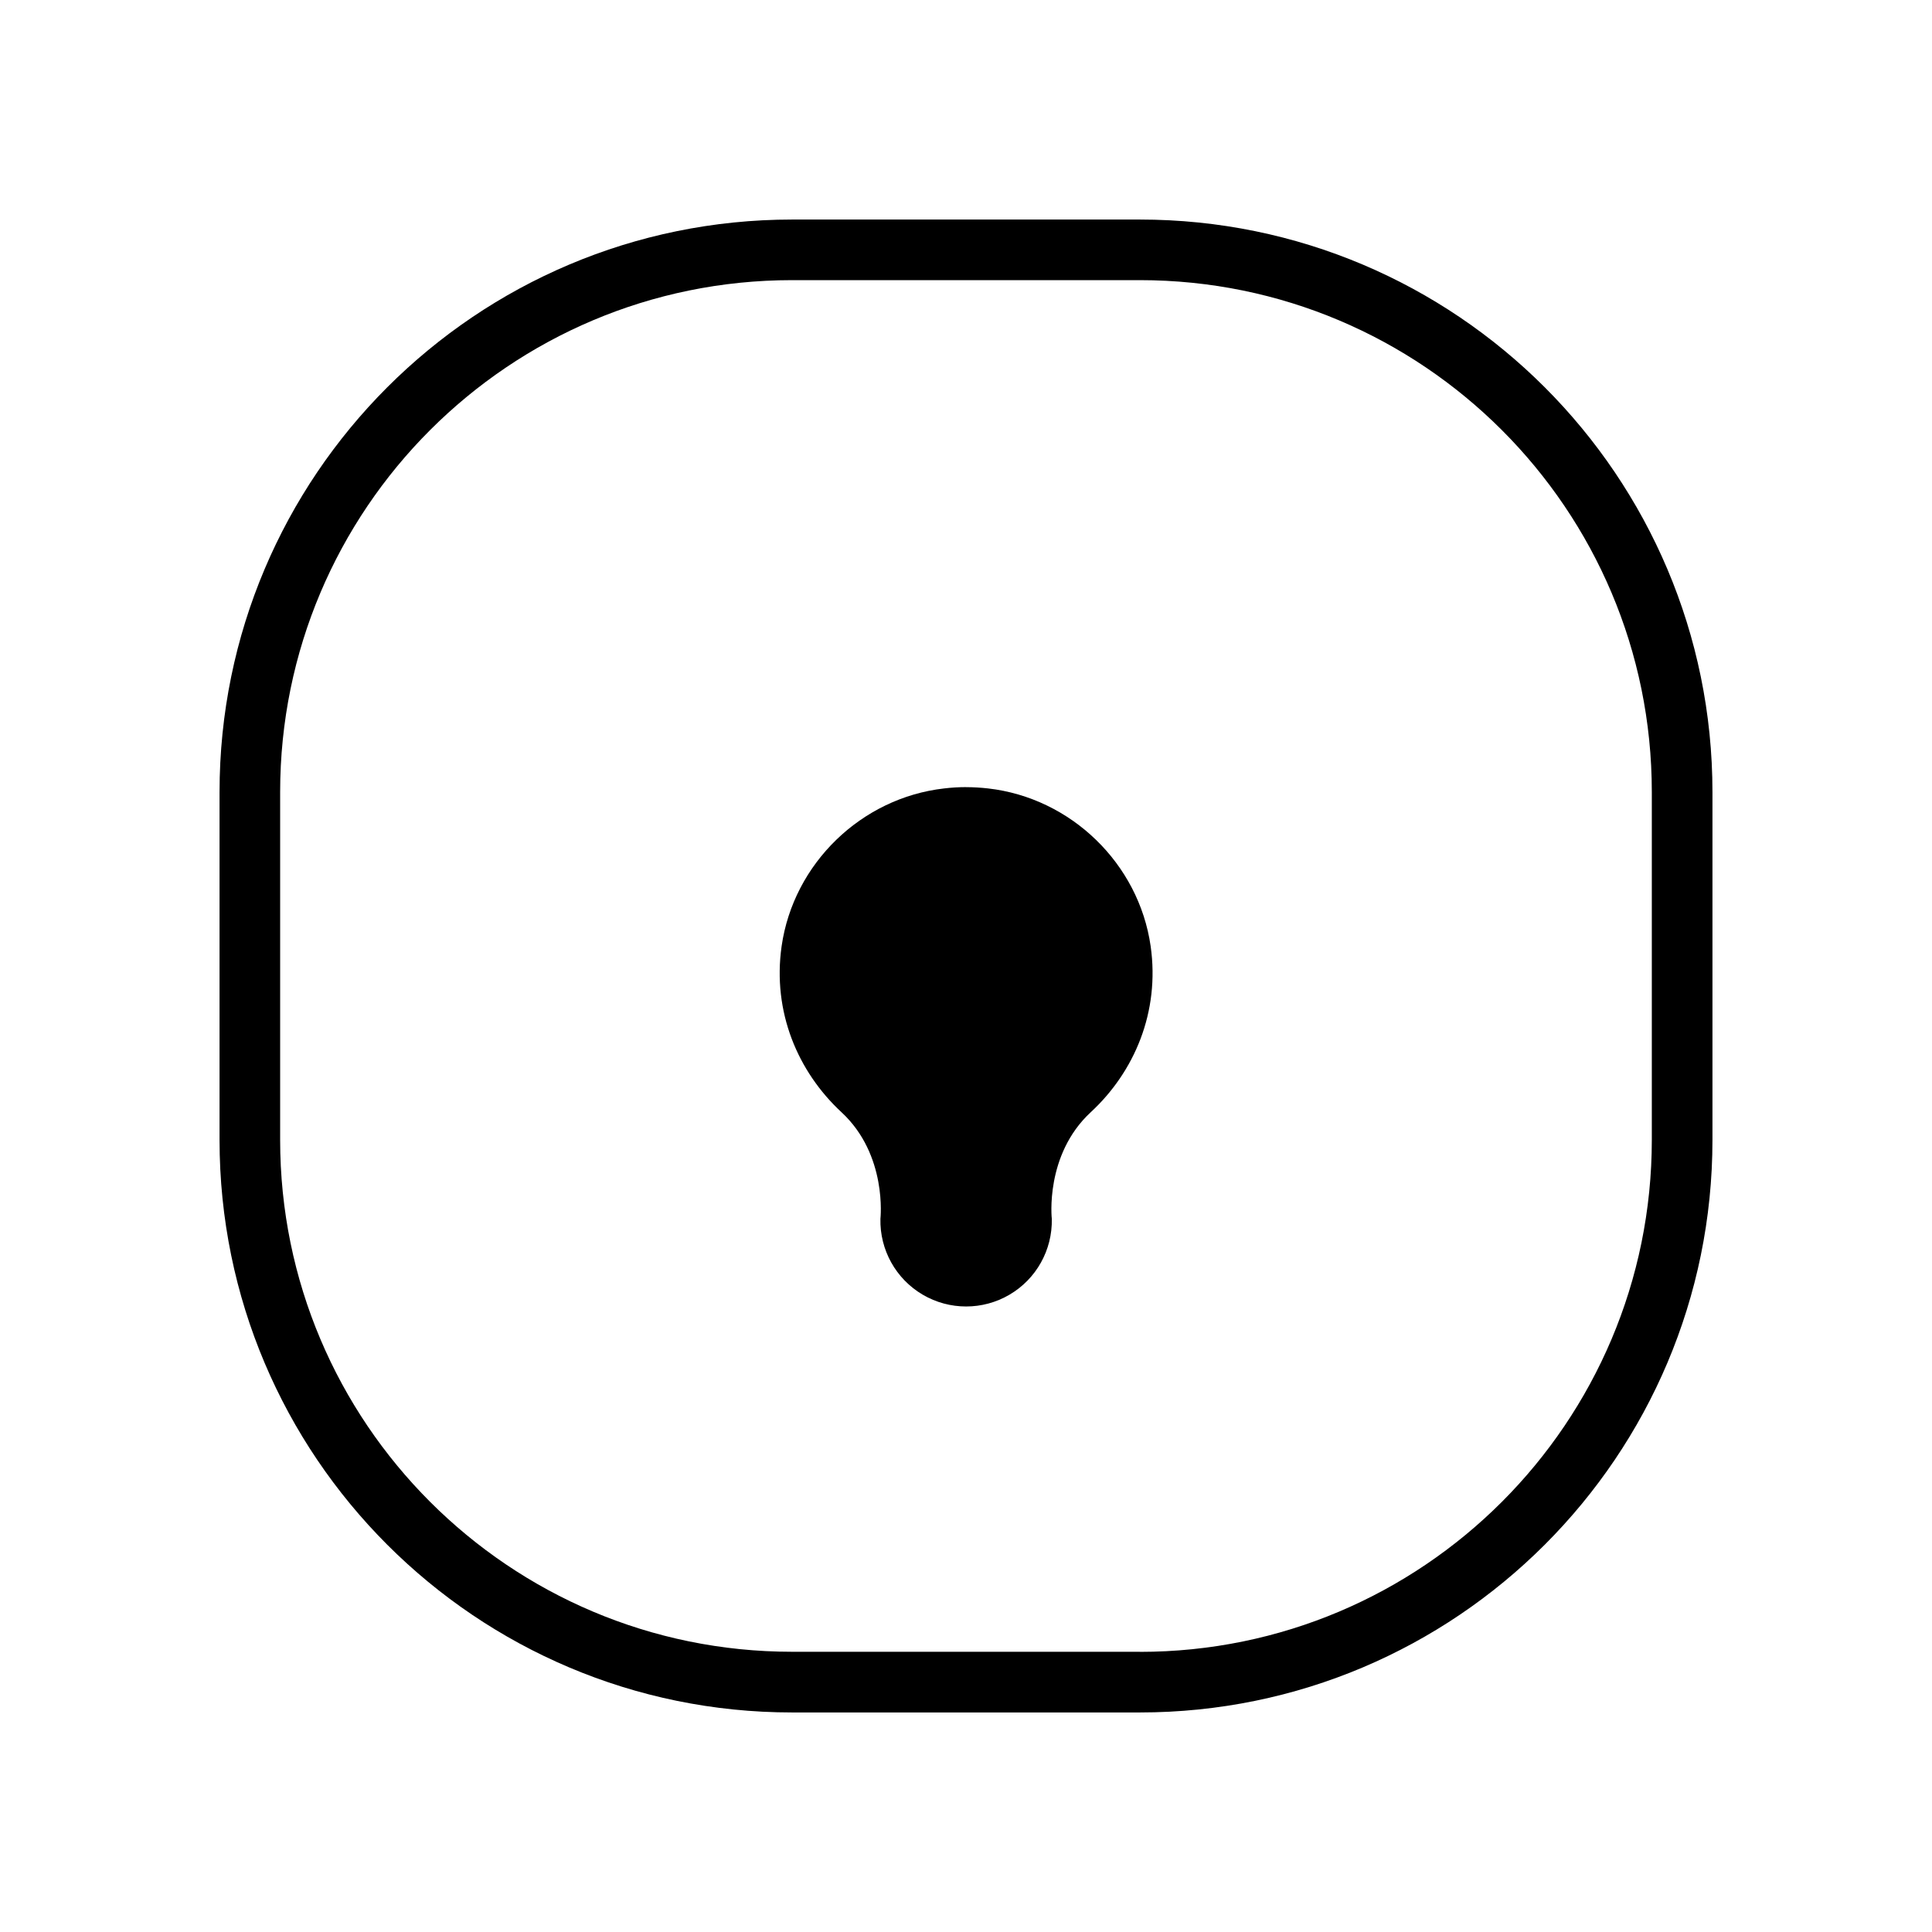
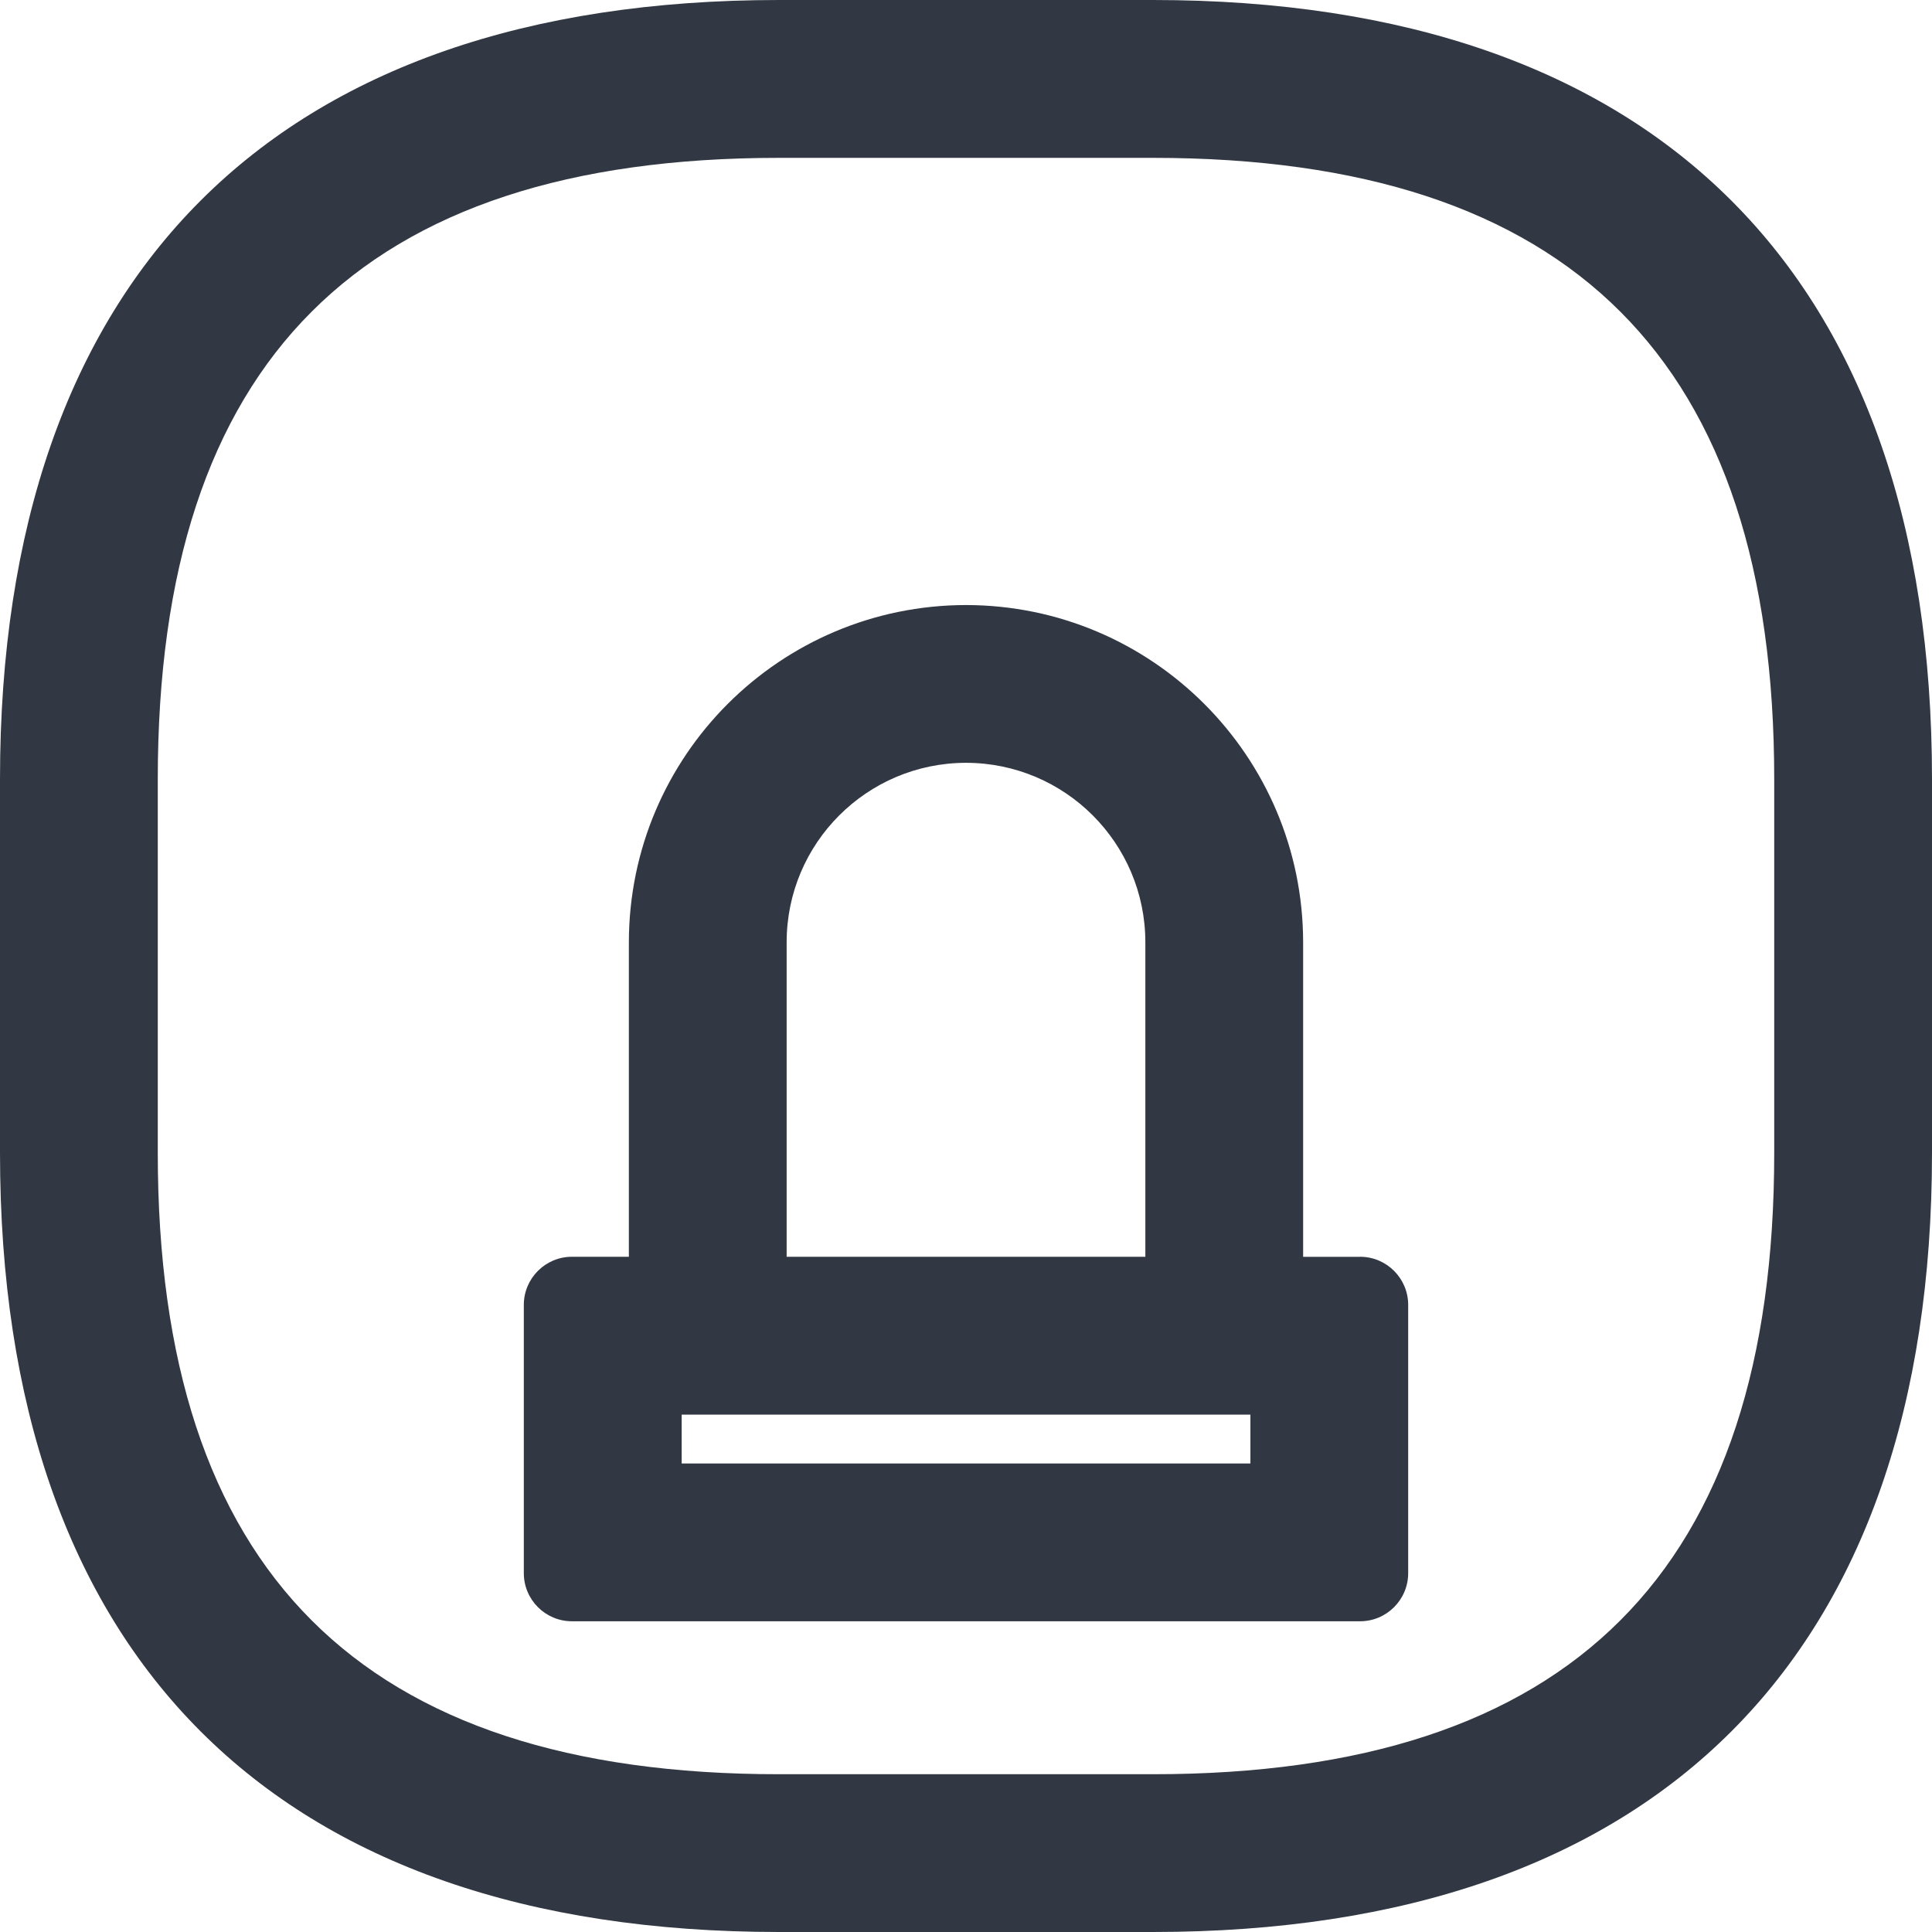
- <svg xmlns="http://www.w3.org/2000/svg" width="44" height="44" viewBox="0 0 44 44">
-   <path fill="#000" fill-rule="nonzero" d="M25.959 37.62c6.44 0 11.66-5.222 11.66-11.661V18.04c0-6.44-5.22-11.66-11.66-11.66H18.04c-6.44 0-11.66 5.22-11.66 11.66v7.918c0 6.44 5.22 11.66 11.66 11.66h7.918zm0 1.38H18.04C10.84 39 5 33.162 5 25.96V18.04C5 10.84 10.839 5 18.041 5h7.918C33.16 5 39 10.839 39 18.041v7.918C39 33.16 33.161 39 25.959 39zm-3.956-21.073c.164 0 .331.01.5.029 1.888.215 3.432 1.71 3.702 3.591.214 1.501-.371 2.864-1.364 3.783-1.051.973-.887 2.428-.887 2.428a1.952 1.952 0 1 1-3.903 0s.165-1.455-.887-2.428c-.992-.92-1.577-2.282-1.363-3.783.27-1.88 1.813-3.376 3.701-3.591.169-.02.336-.03.5-.03z" />
+ <svg xmlns="http://www.w3.org/2000/svg" width="24" height="24" viewBox="0 0 24 24">
+   <path fill="#323843" fill-rule="evenodd" d="M22.04 13.72V9.679c0-5.194-2.524-7.718-7.717-7.718H9.677c-5.193 0-7.717 2.524-7.717 7.717V14.323c0 5.192 2.524 7.717 7.717 7.717H14.323c5.193 0 7.717-2.525 7.717-7.717v-.602zM24 9.678v.602h-.001H24V14.323C24 20.58 20.58 24 14.323 24H9.677C3.42 24 0 20.58 0 14.323V9.677C0 3.42 3.42 0 9.677 0H14.323C20.58 0 24 3.42 24 9.677zM8.468 18.18h7.065v-.607H8.468v.607zm1.304-6.477v3.909h4.456v-3.909A2.23 2.23 0 0 0 12 9.476a2.23 2.23 0 0 0-2.228 2.228zm7.123 3.909c.33 0 .598.268.598.598v3.332c0 .33-.268.598-.598.598h-9.79a.598.598 0 0 1-.598-.598v-3.332c0-.33.268-.598.598-.598h.707v-3.909A4.193 4.193 0 0 1 12 7.516a4.193 4.193 0 0 1 4.188 4.188v3.909h.707z" />
</svg>
